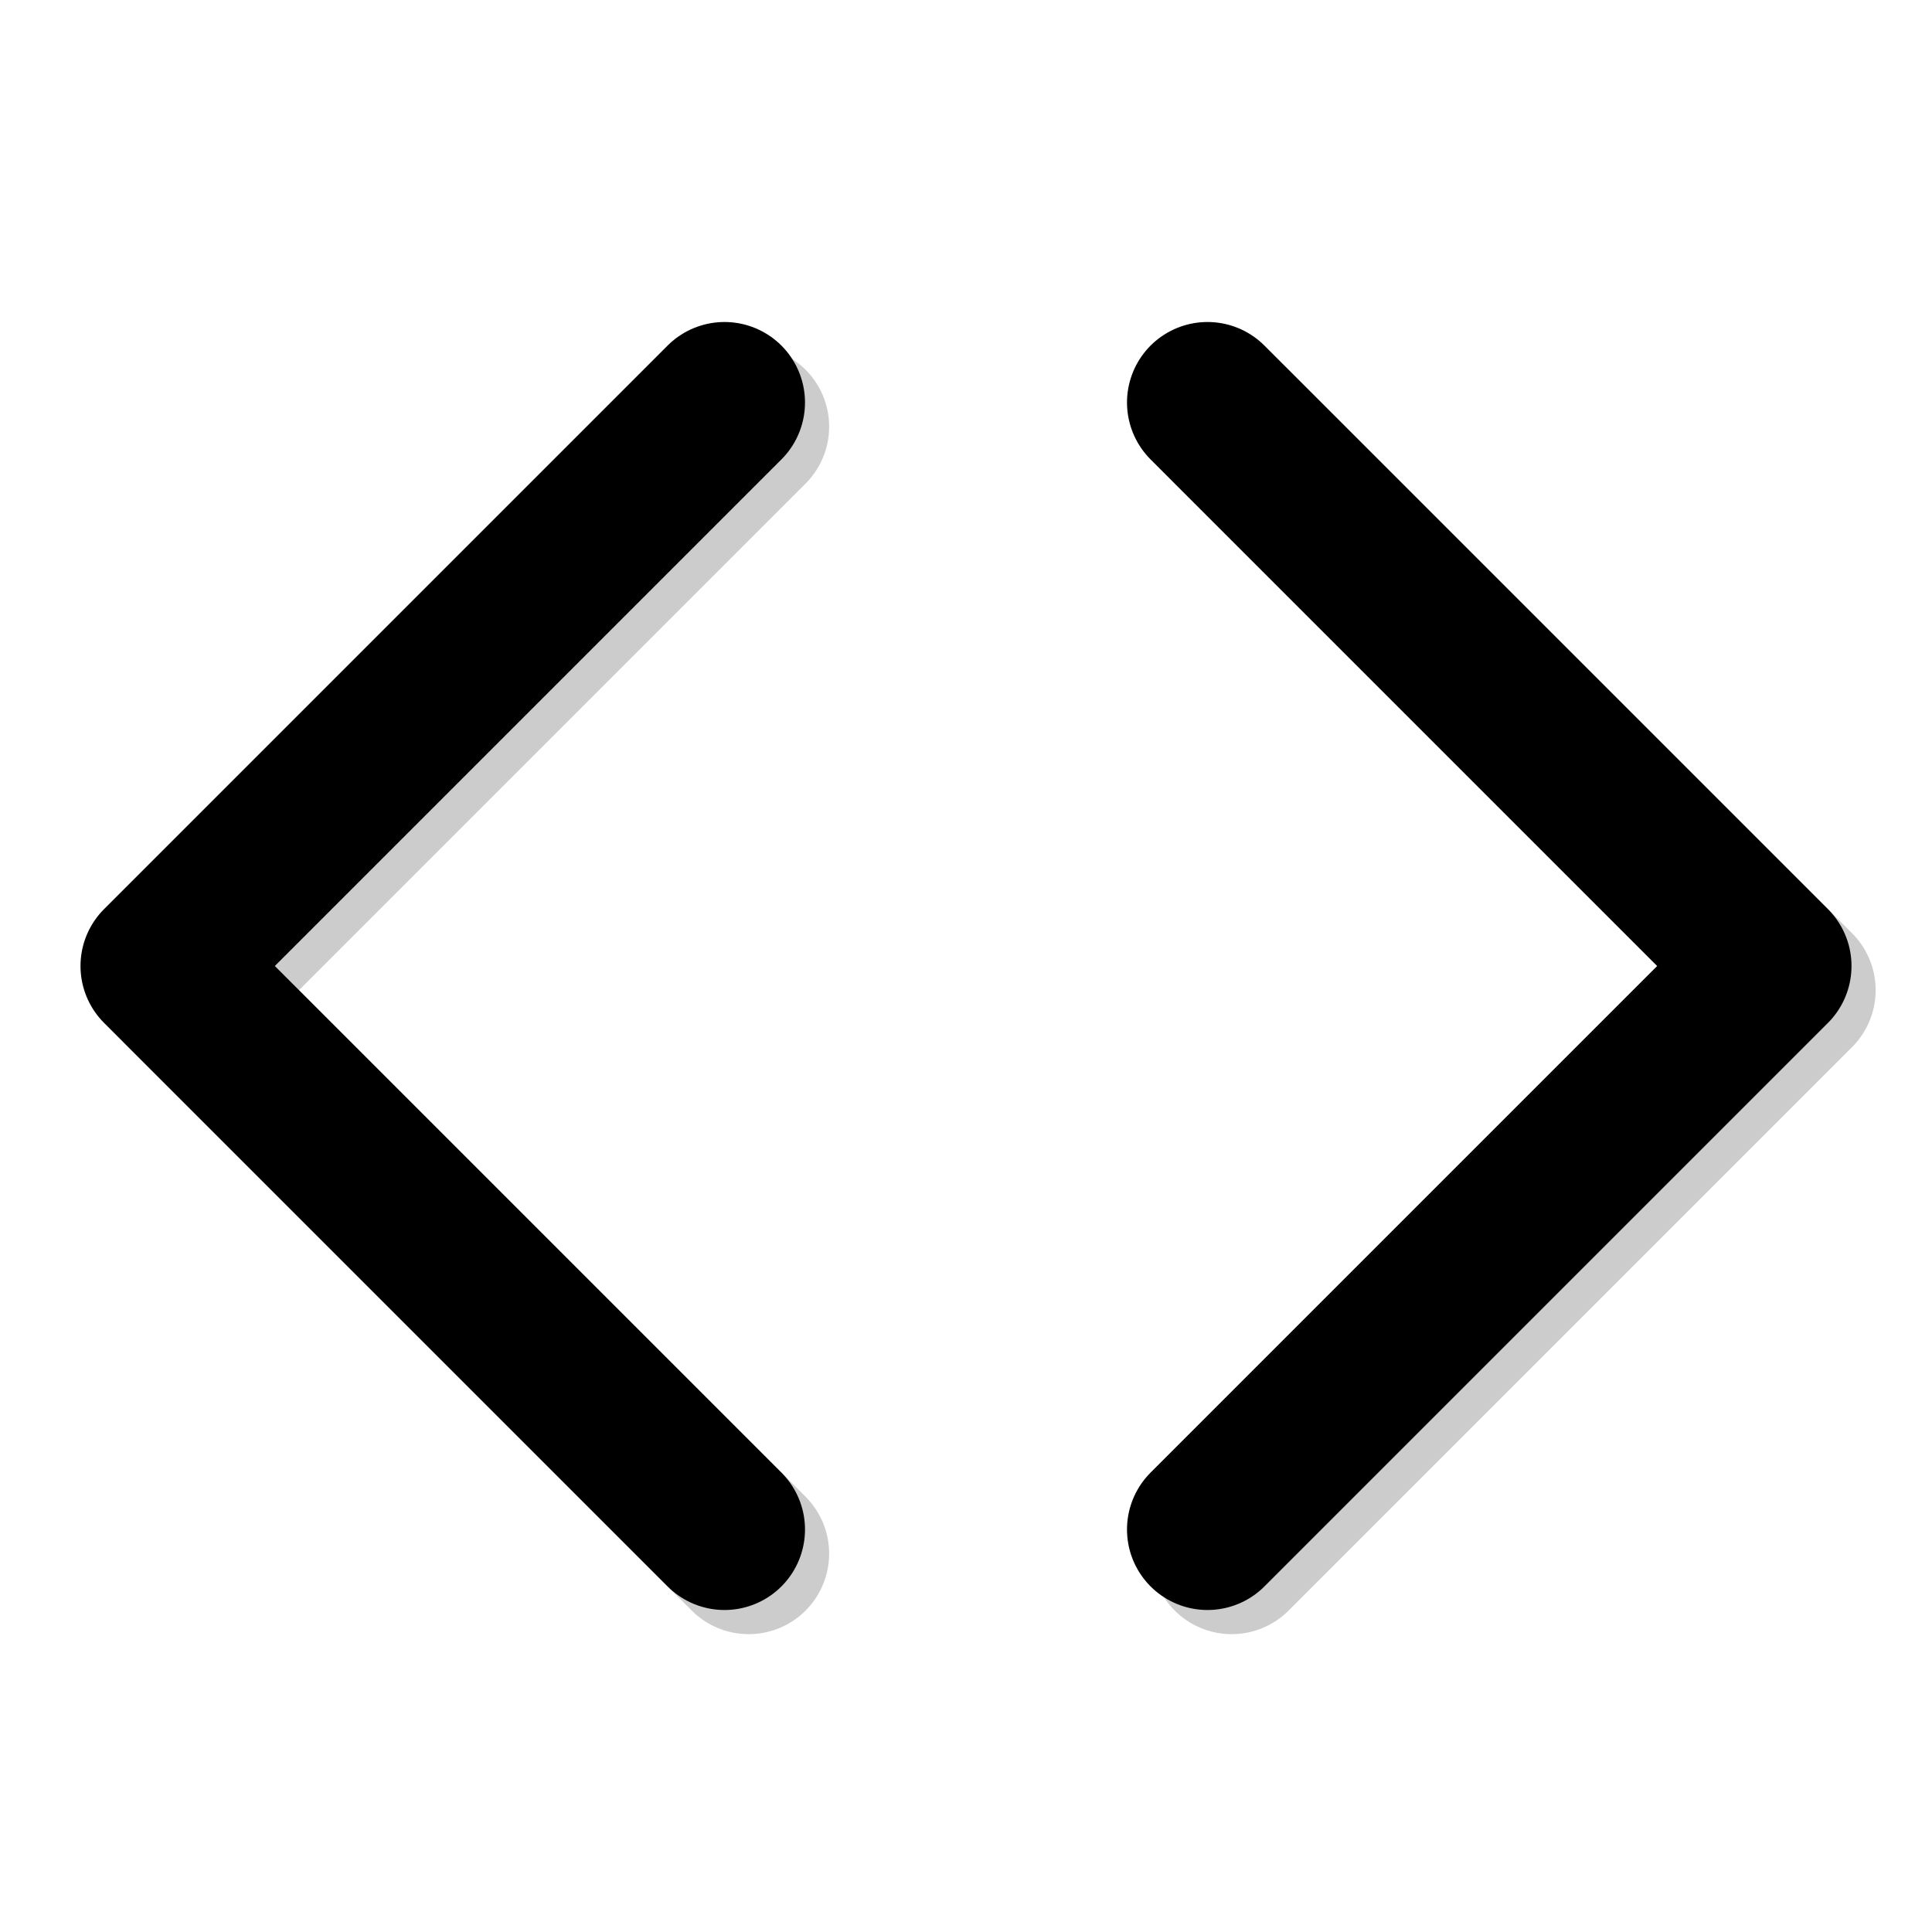
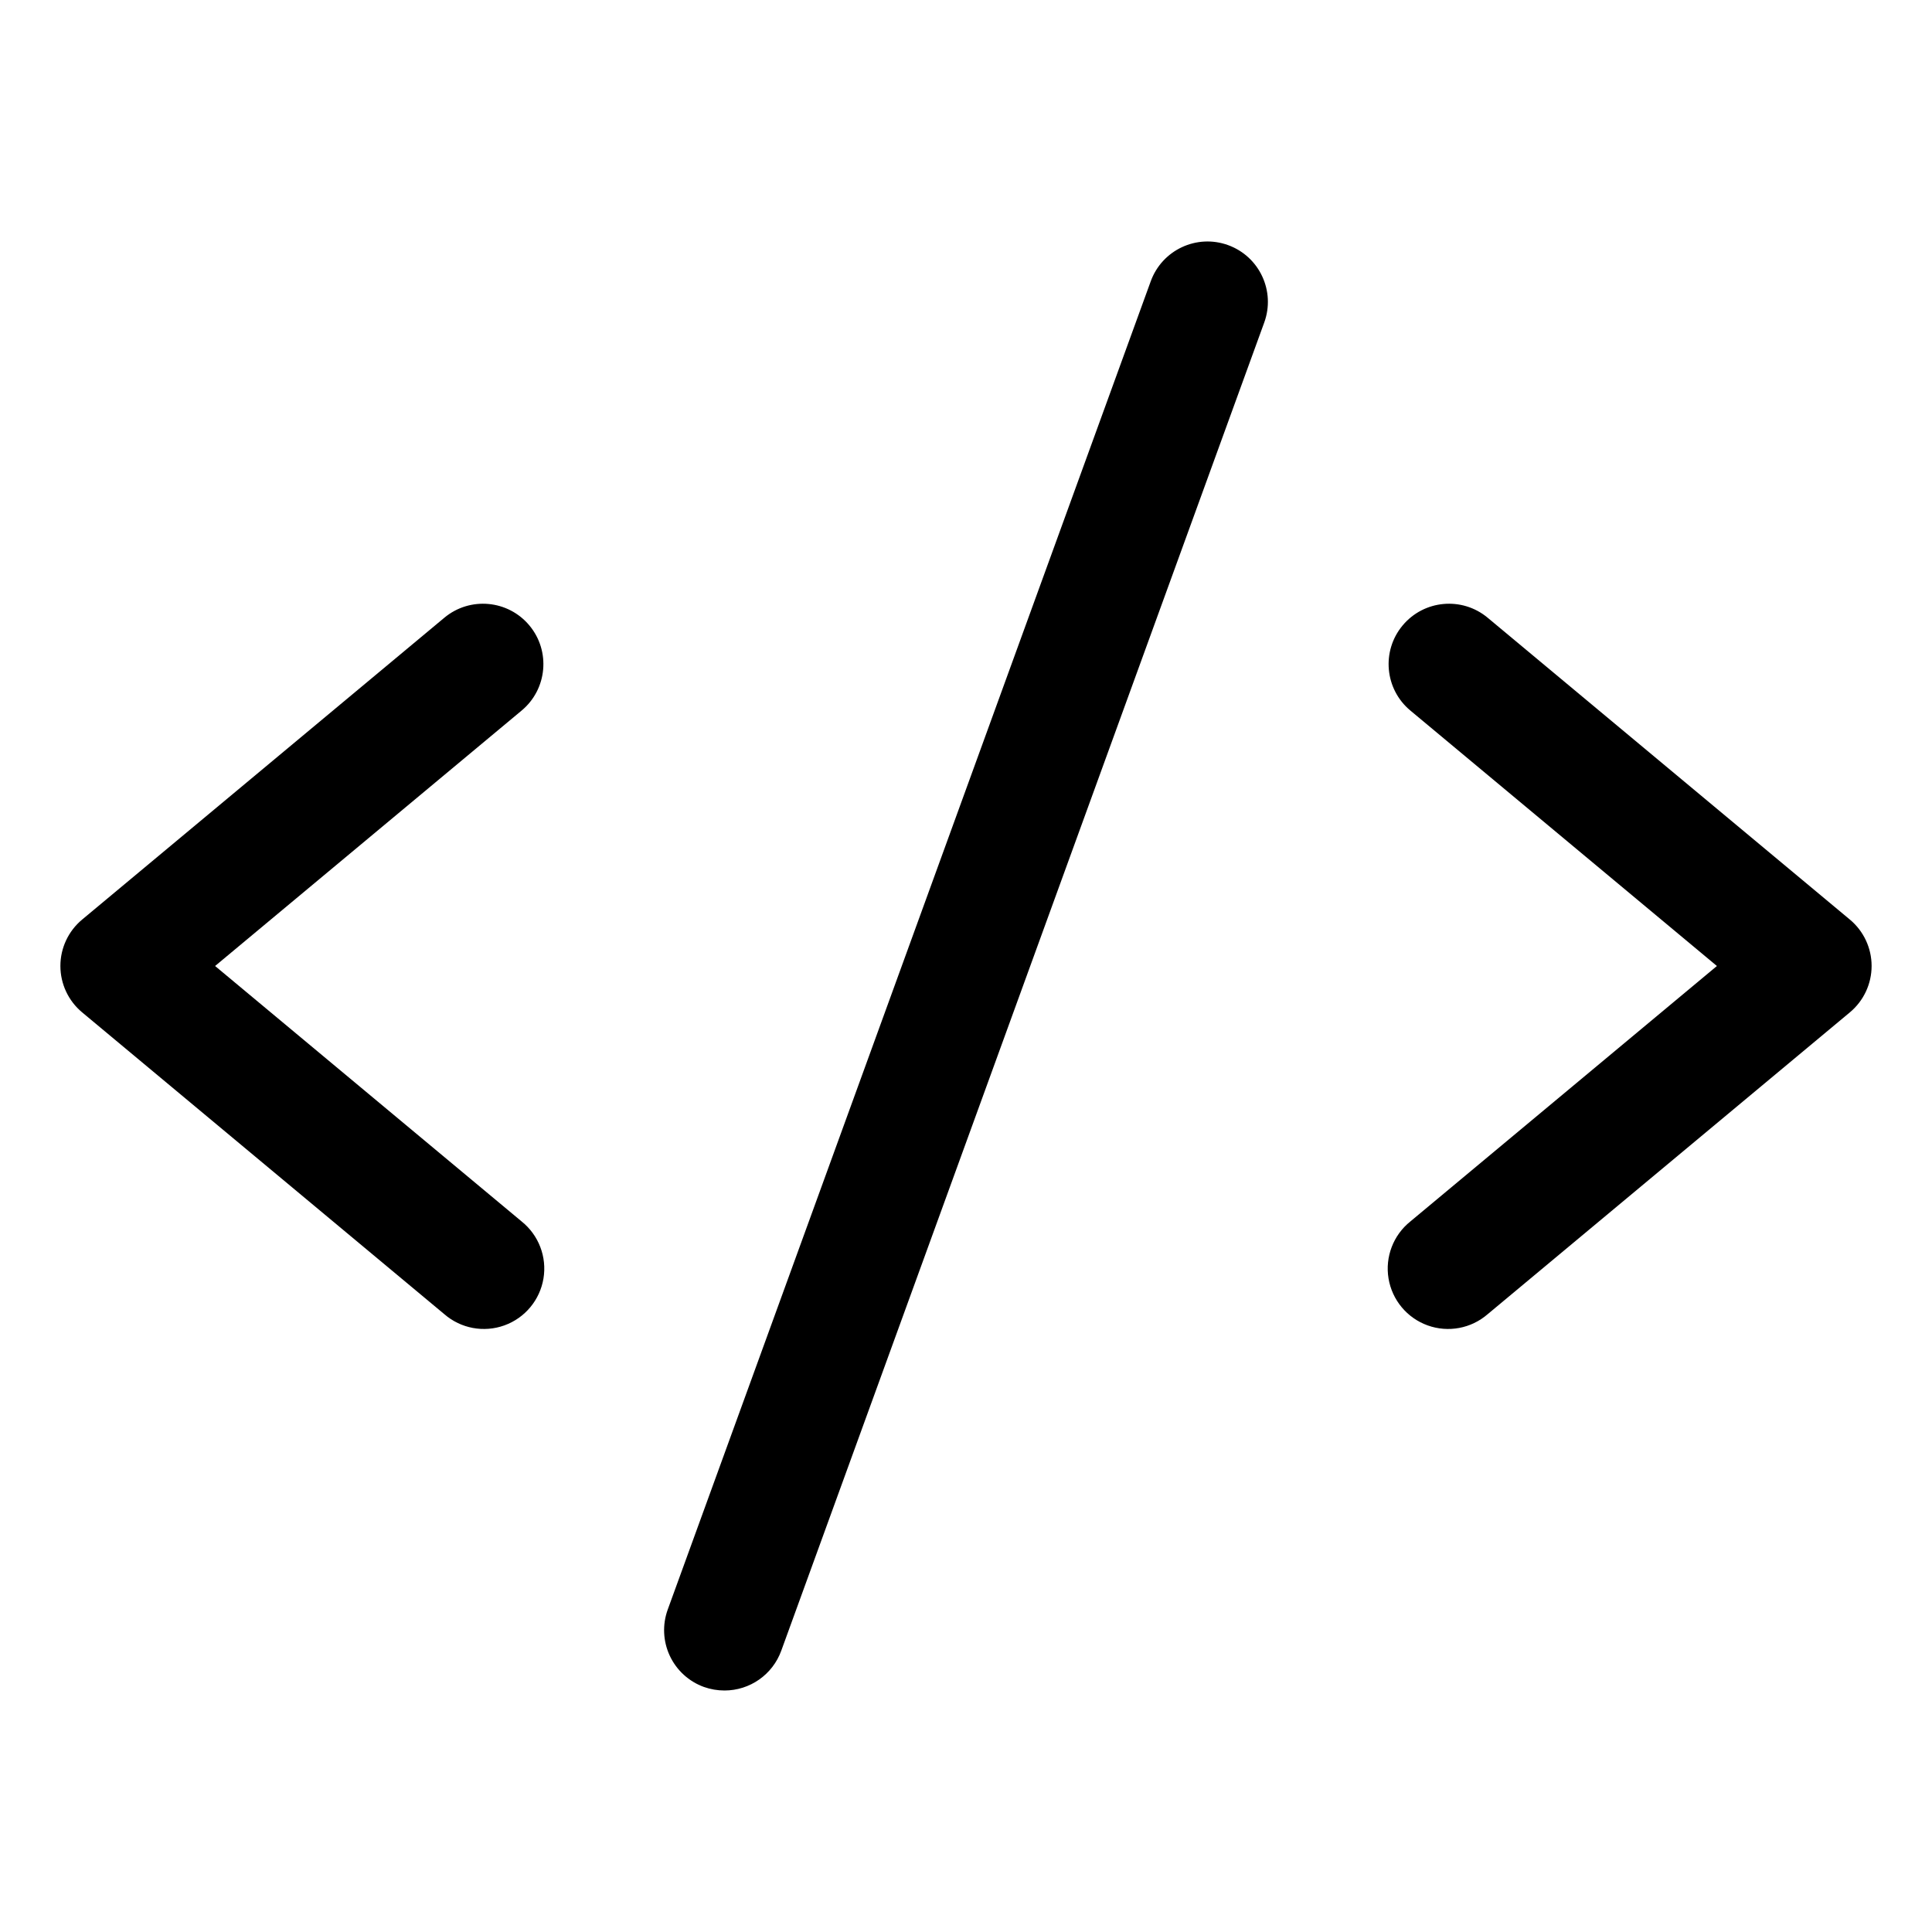
- <svg xmlns="http://www.w3.org/2000/svg" width="24" height="24" viewBox="0 0 24 24" fill="none">
-   <path d="M9 5 L2 12 L9 19" stroke="currentColor" stroke-width="2" stroke-linecap="round" stroke-linejoin="round" opacity="0.2" transform="translate(0.3, 0.3)" />
-   <path d="M9 5 L2 12 L9 19" stroke="currentColor" stroke-width="2" stroke-linecap="round" stroke-linejoin="round" />
-   <path d="M15 5 L22 12 L15 19" stroke="currentColor" stroke-width="2" stroke-linecap="round" stroke-linejoin="round" opacity="0.2" transform="translate(0.3, 0.3)" />
-   <path d="M15 5 L22 12 L15 19" stroke="currentColor" stroke-width="2" stroke-linecap="round" stroke-linejoin="round" />
+ <svg xmlns="http://www.w3.org/2000/svg" viewBox="0 0 256 256" fill="none">
+   <path fill="currentColor" d="M69.12,94.15,28.5,128l40.62,33.85a8,8,0,1,1-10.24,12.29l-48-40a8,8,0,0,1,0-12.29l48-40a8,8,0,0,1,10.24,12.3Zm176,27.7-48-40a8,8,0,1,0-10.24,12.3L227.5,128l-40.62,33.85a8,8,0,1,0,10.24,12.29l48-40a8,8,0,0,0,0-12.29ZM162.73,32.48a8,8,0,0,0-10.25,4.79l-64,176a8,8,0,0,0,4.79,10.26A8.14,8.14,0,0,0,96,224a8,8,0,0,0,7.52-5.27l64-176A8,8,0,0,0,162.73,32.48Z" />
</svg>
